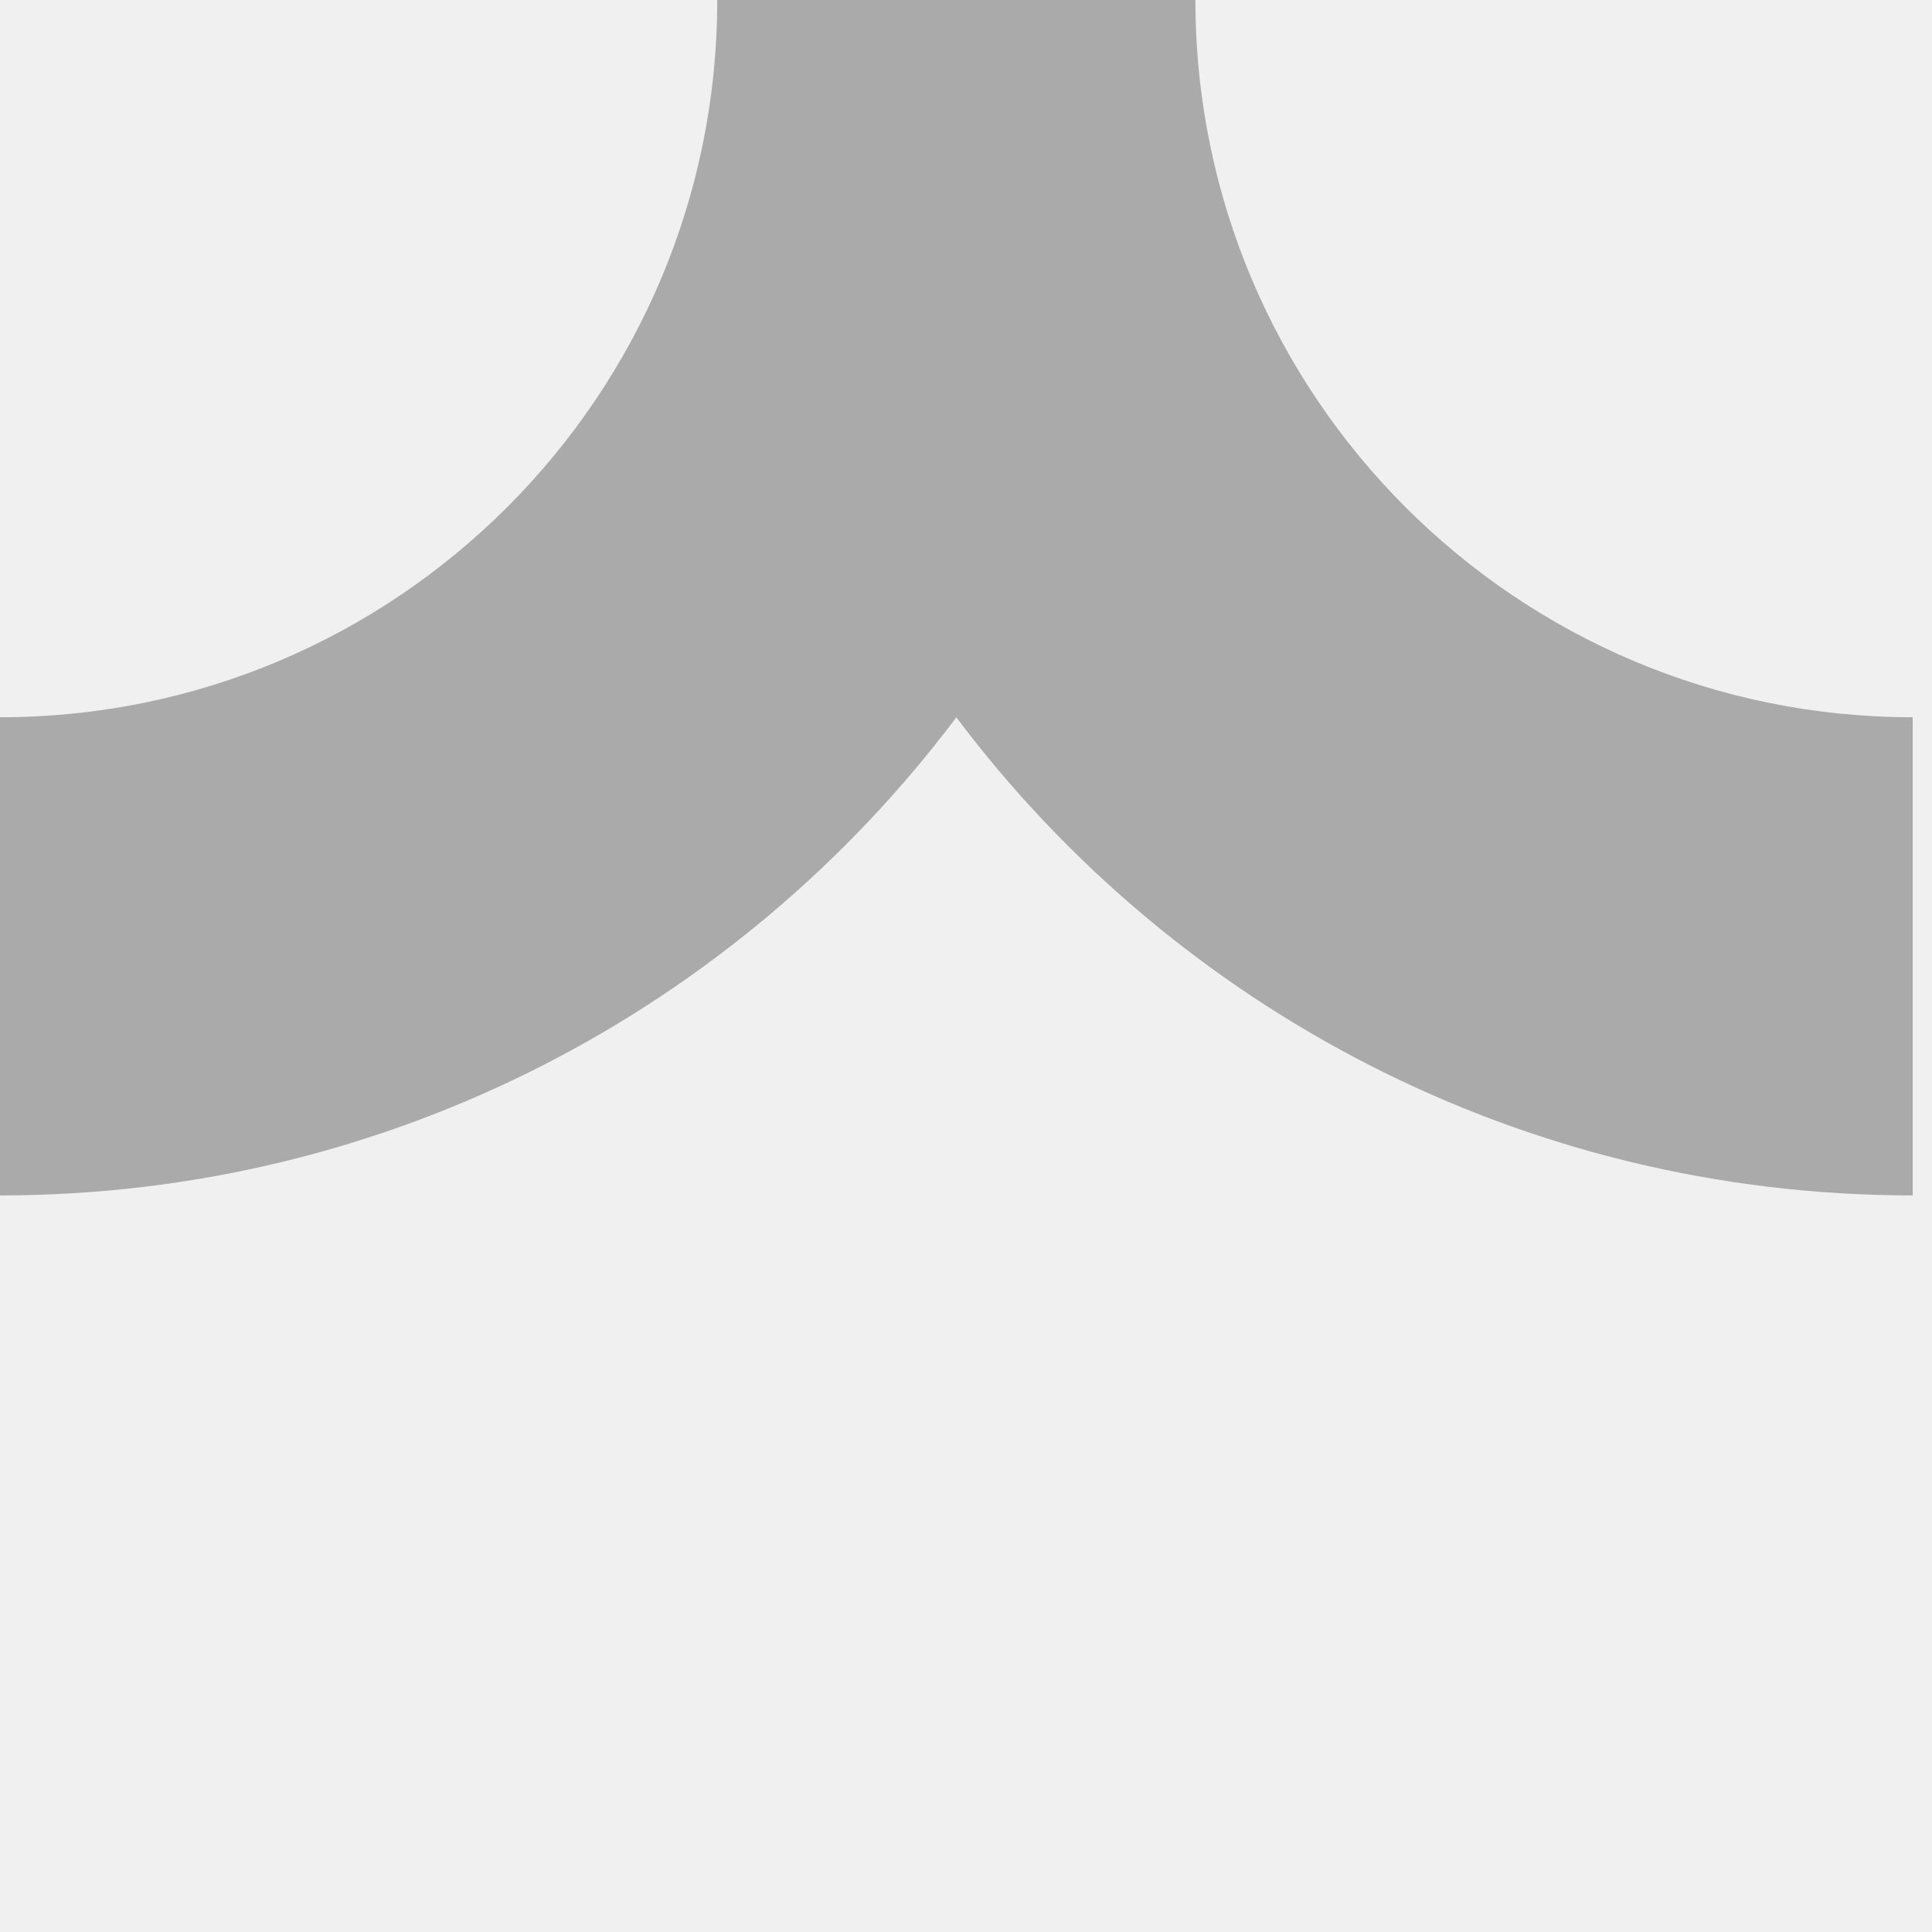
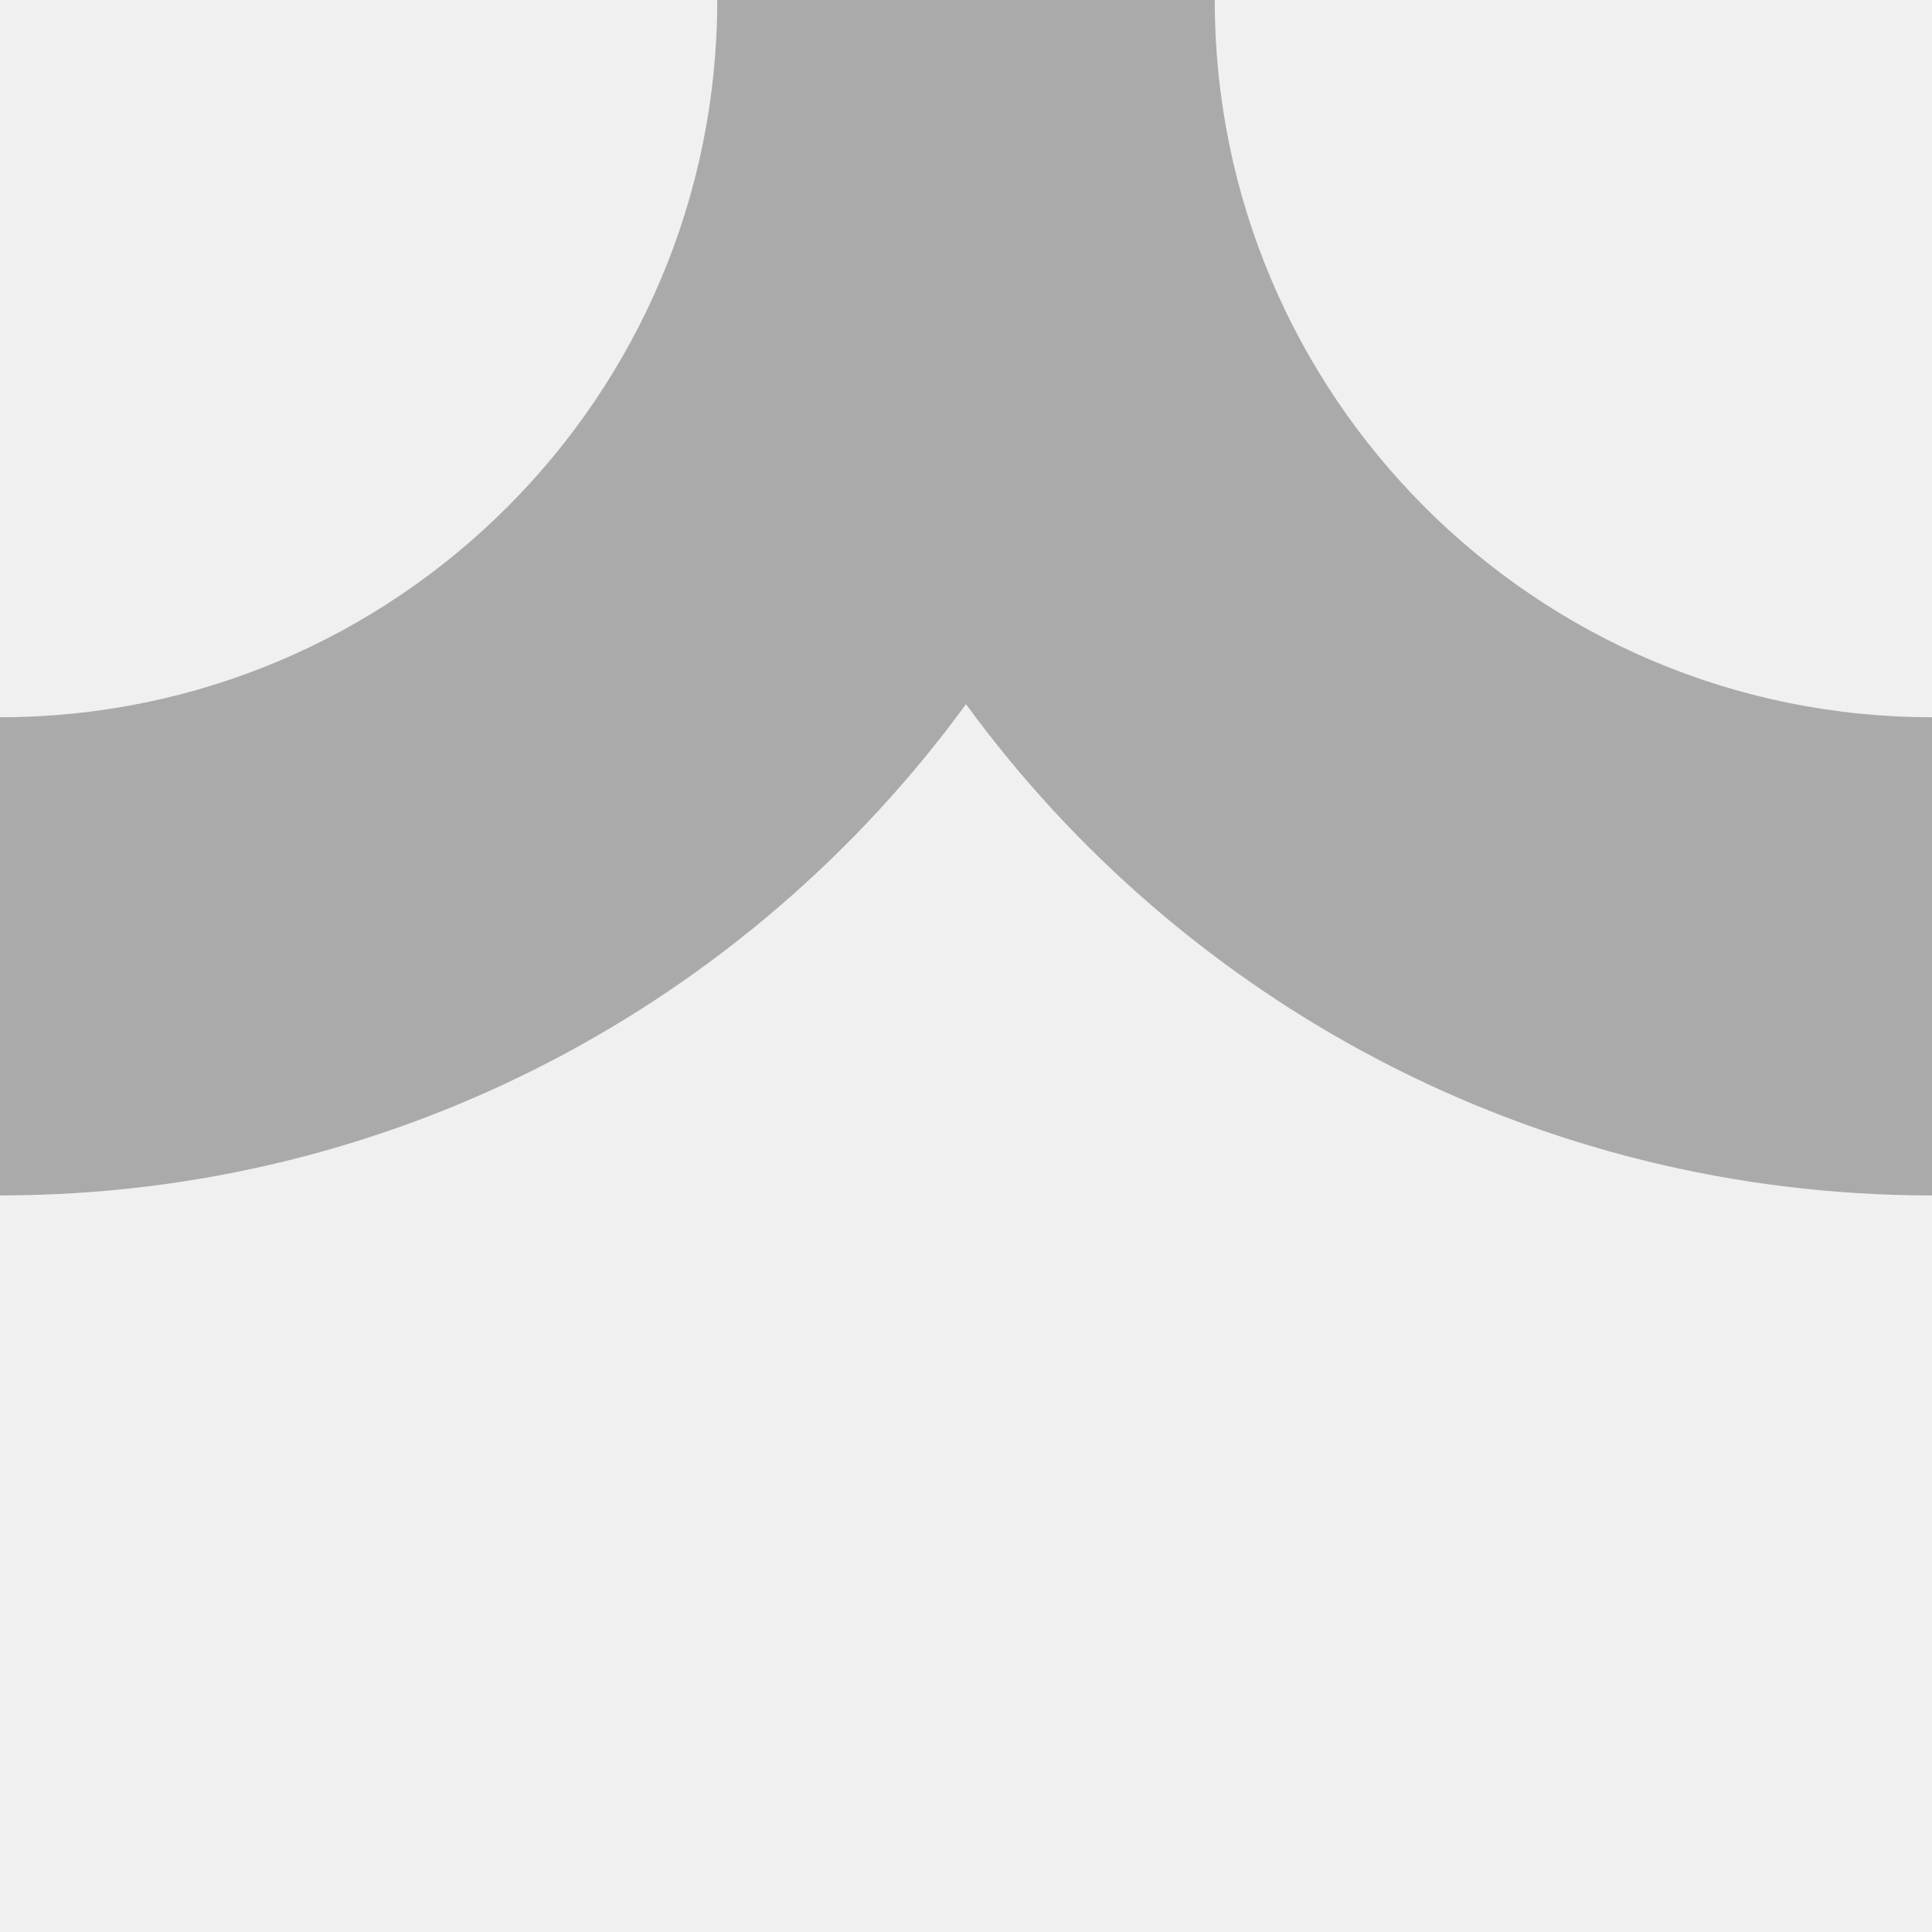
<svg xmlns="http://www.w3.org/2000/svg" version="1.1" id="layer1" x="0px" y="0px" viewBox="0 0 200 200" enable-background="new 0 0 200 200" xml:space="preserve">
  <g>
-     <rect class="color1" fill="#FFFFFF" fill-opacity="0" width="198" height="198" />
-     <path class="color0" fill="#AAAAAA" d="M123.75,0h-49.5c0,41.008-33.243,74.25-74.25,74.25v49.5c40.482,0,76.423-19.44,99-49.492   c22.577,30.052,58.518,49.492,99,49.492v-49.5C156.992,74.25,123.75,41.007,123.75,0z" />
+     <rect class="color1" fill="#FFFFFF" fill-opacity="0" width="200" height="200" />
+     <path class="color0" fill="#AAAAAA" d="M125.75,0h-2h-47.5h-2c0,41.008-33.243,74.25-74.25,74.25v49.5c41.088,0,77.493-20.03,100-50.853   c22.508,30.822,58.911,50.853,100,50.853v-49.5C158.992,74.25,125.75,41.007,125.75,0z" />
  </g>
</svg>
